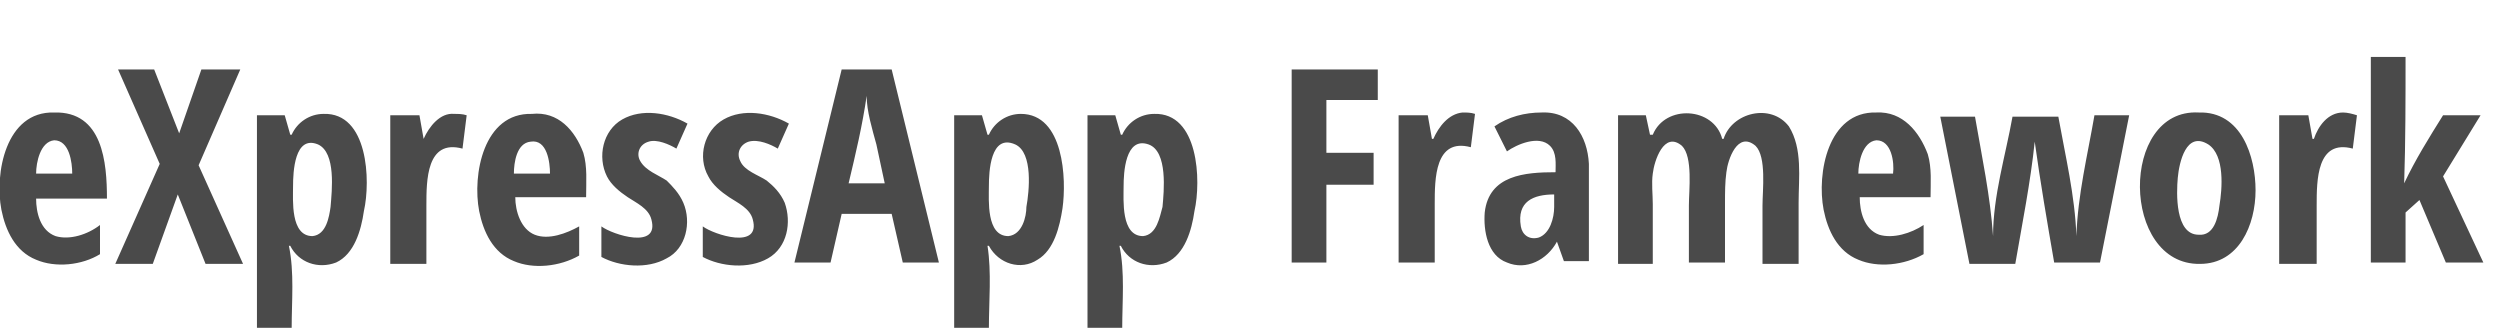
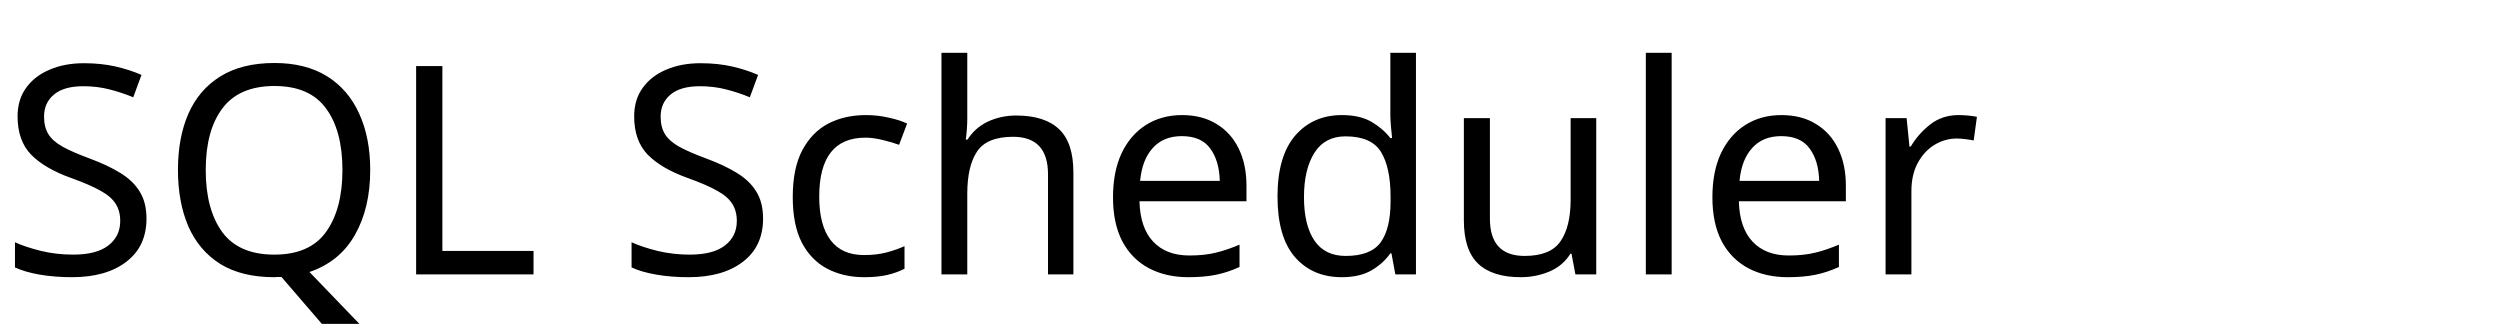
<svg xmlns="http://www.w3.org/2000/svg" version="1.1" id="Layer_1" x="0px" y="0px" viewBox="0 0 180 24" style="enable-background:new 0 0 180 24;" xml:space="preserve">
  <style type="text/css">
- 	.st0{fill:#4A4A4A;}
+ 	.st0{font-family:'Impact';}
+ 	.st1{font-size:21px;}
</style>
-   <path class="st0" d="M3.9,8.1c-3.5-0.1-4.3,4.4-3.8,7c0.3,1.5,1,3,2.5,3.6c1.4,0.6,3.3,0.4,4.6-0.4v-2.1C6.3,16.9,5,17.3,4,17  c-1.1-0.4-1.4-1.7-1.4-2.7h5.1C7.7,11.7,7.4,8,3.9,8.1z M2.6,12.5c0-0.8,0.3-2.3,1.3-2.4c1.1,0,1.3,1.6,1.3,2.4H2.6z M14.3,11.9  l3.2,7.1h-2.7l-2-5l-1.8,5H8.3l3.2-7.2L8.5,5h2.6l1.8,4.6L14.5,5h2.8L14.3,11.9z M23.3,8.2c-1,0-1.9,0.6-2.3,1.5h-0.1l-0.4-1.4h-2  v15.3h2.5c0-1.9,0.2-4-0.2-5.9h0.1c0.6,1.2,2,1.7,3.3,1.2c1.3-0.6,1.8-2.3,2-3.7C26.7,13,26.5,8.1,23.3,8.2L23.3,8.2z M22.5,17  c-1.6,0-1.4-2.6-1.4-3.6c0-1,0.1-3.7,1.8-3c1.3,0.6,1,3.3,0.9,4.5C23.7,15.6,23.5,16.9,22.5,17L22.5,17z M32.7,8.2  c0.3,0,0.6,0,0.9,0.1l-0.3,2.4c-2.6-0.7-2.6,2.3-2.6,4.1c0,1.4,0,2.8,0,4.2h-2.6V8.3h2.1l0.3,1.7l0,0C30.9,9.1,31.7,8.1,32.7,8.2  L32.7,8.2z M38.3,8.2c-3.5-0.1-4.3,4.4-3.8,7c0.3,1.5,1,3,2.5,3.6c1.4,0.6,3.3,0.4,4.7-0.4v-2.1c-0.9,0.5-2.2,1-3.2,0.6  c-1-0.4-1.4-1.7-1.4-2.7h5.1c0-1.1,0.1-2.2-0.2-3.2C41.4,9.4,40.2,8,38.3,8.2L38.3,8.2z M37,12.5c0-0.8,0.2-2.2,1.2-2.3  c1.2-0.2,1.4,1.5,1.4,2.3H37z M49.2,14.6c0.6,1.4,0.2,3.3-1.2,4c-1.4,0.8-3.4,0.6-4.7-0.1v-2.2c0.8,0.6,4.2,1.7,3.6-0.5  c-0.2-0.8-1.1-1.2-1.7-1.6c-0.6-0.4-1.2-0.9-1.5-1.5c-0.7-1.4-0.3-3.3,1.1-4.1c1.4-0.8,3.3-0.5,4.7,0.3l-0.8,1.8  c-0.5-0.3-1.4-0.7-2-0.5c-0.7,0.2-0.9,0.9-0.6,1.4c0.4,0.7,1.3,1,1.9,1.4C48.4,13.4,48.9,13.9,49.2,14.6L49.2,14.6z M56.5,14.6  c0.5,1.4,0.2,3.2-1.2,4c-1.4,0.8-3.4,0.6-4.7-0.1v-2.2c0.8,0.6,4.2,1.7,3.6-0.5c-0.2-0.8-1.1-1.2-1.7-1.6c-0.6-0.4-1.2-0.9-1.5-1.5  c-0.8-1.4-0.3-3.3,1.1-4.1c1.4-0.8,3.3-0.5,4.7,0.3l-0.8,1.8c-0.5-0.3-1.4-0.7-2.1-0.5c-0.6,0.2-0.9,0.8-0.6,1.4  c0.3,0.7,1.3,1,1.9,1.4C55.7,13.4,56.2,13.9,56.5,14.6L56.5,14.6z M60.6,5l-3.4,13.9h2.6l0.8-3.5h3.6l0.8,3.5h2.6L64.2,5L60.6,5z   M61.1,13.2c0.5-2.1,1-4.2,1.3-6.3c0,1.1,0.4,2.4,0.7,3.5c0.2,0.9,0.4,1.9,0.6,2.8H61.1z M73.5,8.2c-1,0-1.9,0.6-2.3,1.5h-0.1  l-0.4-1.4h-2v15.3h2.5c0-1.9,0.2-4-0.1-5.9h0.1c0.7,1.3,2.3,1.8,3.5,1c1.2-0.7,1.6-2.4,1.8-3.7C76.8,12.9,76.6,8.2,73.5,8.2  L73.5,8.2z M72.6,17c-1.6,0-1.4-2.6-1.4-3.6c0-1,0.1-3.8,1.9-3c1.3,0.6,1,3.4,0.8,4.5C73.9,15.6,73.6,16.9,72.6,17L72.6,17z   M83.1,8.2c-1,0-1.9,0.6-2.3,1.5h-0.1l-0.4-1.4h-2v15.3h2.5c0-1.9,0.2-4-0.2-5.9h0.1c0.6,1.2,2,1.7,3.3,1.2c1.3-0.6,1.8-2.3,2-3.7  C86.5,13,86.3,8.1,83.1,8.2L83.1,8.2z M82.3,17c-1.6,0-1.4-2.6-1.4-3.6c0-0.9,0.1-3.6,1.8-3c1.4,0.5,1.1,3.4,1,4.5  C83.5,15.6,83.3,16.9,82.3,17L82.3,17z M93,5h6.2v2.2h-3.7v3.8h3.4v2.3h-3.4v5.6H93V5z M105.3,8.1c0.3,0,0.6,0,0.9,0.1l-0.3,2.4  c-2.6-0.7-2.6,2.3-2.6,4.1c0,1.4,0,2.8,0,4.2h-2.6V8.3h2.1l0.3,1.7h0.1C103.6,9.1,104.3,8.2,105.3,8.1z M111,8.1  c-1.2,0-2.4,0.3-3.4,1l0.9,1.8c0.7-0.5,2.3-1.2,3.1-0.4c0.5,0.5,0.4,1.3,0.4,1.9c-2.2,0-4.8,0.2-5.1,2.9c-0.1,1.3,0.2,3.1,1.6,3.6  c1.4,0.6,2.9-0.2,3.6-1.5l0,0l0.5,1.4h1.8c0-1.7,0-3.5,0-5.2c0-0.6,0-1.2,0-1.8C114.3,9.8,113.2,8,111,8.1L111,8.1z M111.9,14.9  c0,0.8-0.3,1.9-1.1,2.2c-0.7,0.2-1.2-0.2-1.3-0.8c-0.3-1.8,0.9-2.3,2.4-2.3V14.9z M128.8,9.1c1,1.6,0.7,3.7,0.7,5.5  c0,1.5,0,2.9,0,4.4h-2.6c0-1.4,0-2.8,0-4.2c0-1.1,0.3-3.5-0.5-4.3c-1.3-1.1-2,1-2.1,1.9c-0.1,0.7-0.1,1.5-0.1,2.2c0,1.4,0,2.9,0,4.3  h-2.6c0-1.4,0-2.8,0-4.1c0-1.1,0.3-3.5-0.5-4.3c-1.3-1.1-2,1.1-2.1,2c-0.1,0.7,0,1.5,0,2.2c0,1.4,0,2.8,0,4.3h-2.5V8.3h2l0.3,1.4  h0.2c0.9-2.2,4.4-2,5,0.3h0.1C124.7,8.1,127.5,7.4,128.8,9.1z M135.1,8.1c-3.5-0.1-4.3,4.4-3.8,7c0.3,1.5,1,3,2.5,3.6  c1.4,0.6,3.3,0.4,4.7-0.4v-2.1c-0.9,0.6-2.2,1-3.2,0.7c-1.1-0.4-1.4-1.7-1.4-2.7h5.1c0-1,0.1-2.1-0.2-3.1C138.2,9.5,137,8,135.1,8.1  z M133.8,12.5c0-0.8,0.3-2.3,1.3-2.4c1.1,0,1.3,1.6,1.2,2.4H133.8z M150.8,8.3h2.5l-2.1,10.6h-3.3c-0.5-2.9-1-5.8-1.4-8.7l0,0  c-0.3,2.9-0.9,5.9-1.4,8.8h-3.3l-2.1-10.6h2.5c0.5,2.9,1.1,5.7,1.3,8.6l0,0c0-2.9,0.9-5.8,1.4-8.6h3.3c0.5,2.8,1.2,5.7,1.3,8.6l0,0  C149.6,14,150.3,11.2,150.8,8.3z M158.3,8.1c-5.7-0.3-5.6,11,0.1,10.9c2.8,0,4-2.8,4-5.3C162.4,11.3,161.4,8,158.3,8.1L158.3,8.1z   M158.3,16.9c-1.7,0-1.6-3-1.5-4.1c0.1-1.1,0.6-3.4,2.2-2.4c1.2,0.8,1,3.2,0.8,4.4C159.7,15.7,159.4,17,158.3,16.9L158.3,16.9z   M168.7,8.1c0.3,0,0.7,0.1,1,0.2l-0.3,2.4c-2.6-0.7-2.6,2.3-2.6,4.1c0,1.4,0,2.8,0,4.2h-2.7V8.3h2.1l0.3,1.7h0.1  C166.9,9.1,167.6,8.1,168.7,8.1L168.7,8.1z M178.8,18.9h-2.7l-1.9-4.5l-1,0.9v3.6h-2.5V4.1h2.5c0,3,0,6.1-0.1,9.1l0,0  c0.8-1.7,1.8-3.3,2.8-4.9h2.7l-2.7,4.4L178.8,18.9z" />
+   <text transform="matrix(1 0 0 1 -2.212524e-04 19.7547)" class="st0 st1">SQL Scheduler</text>
</svg>
